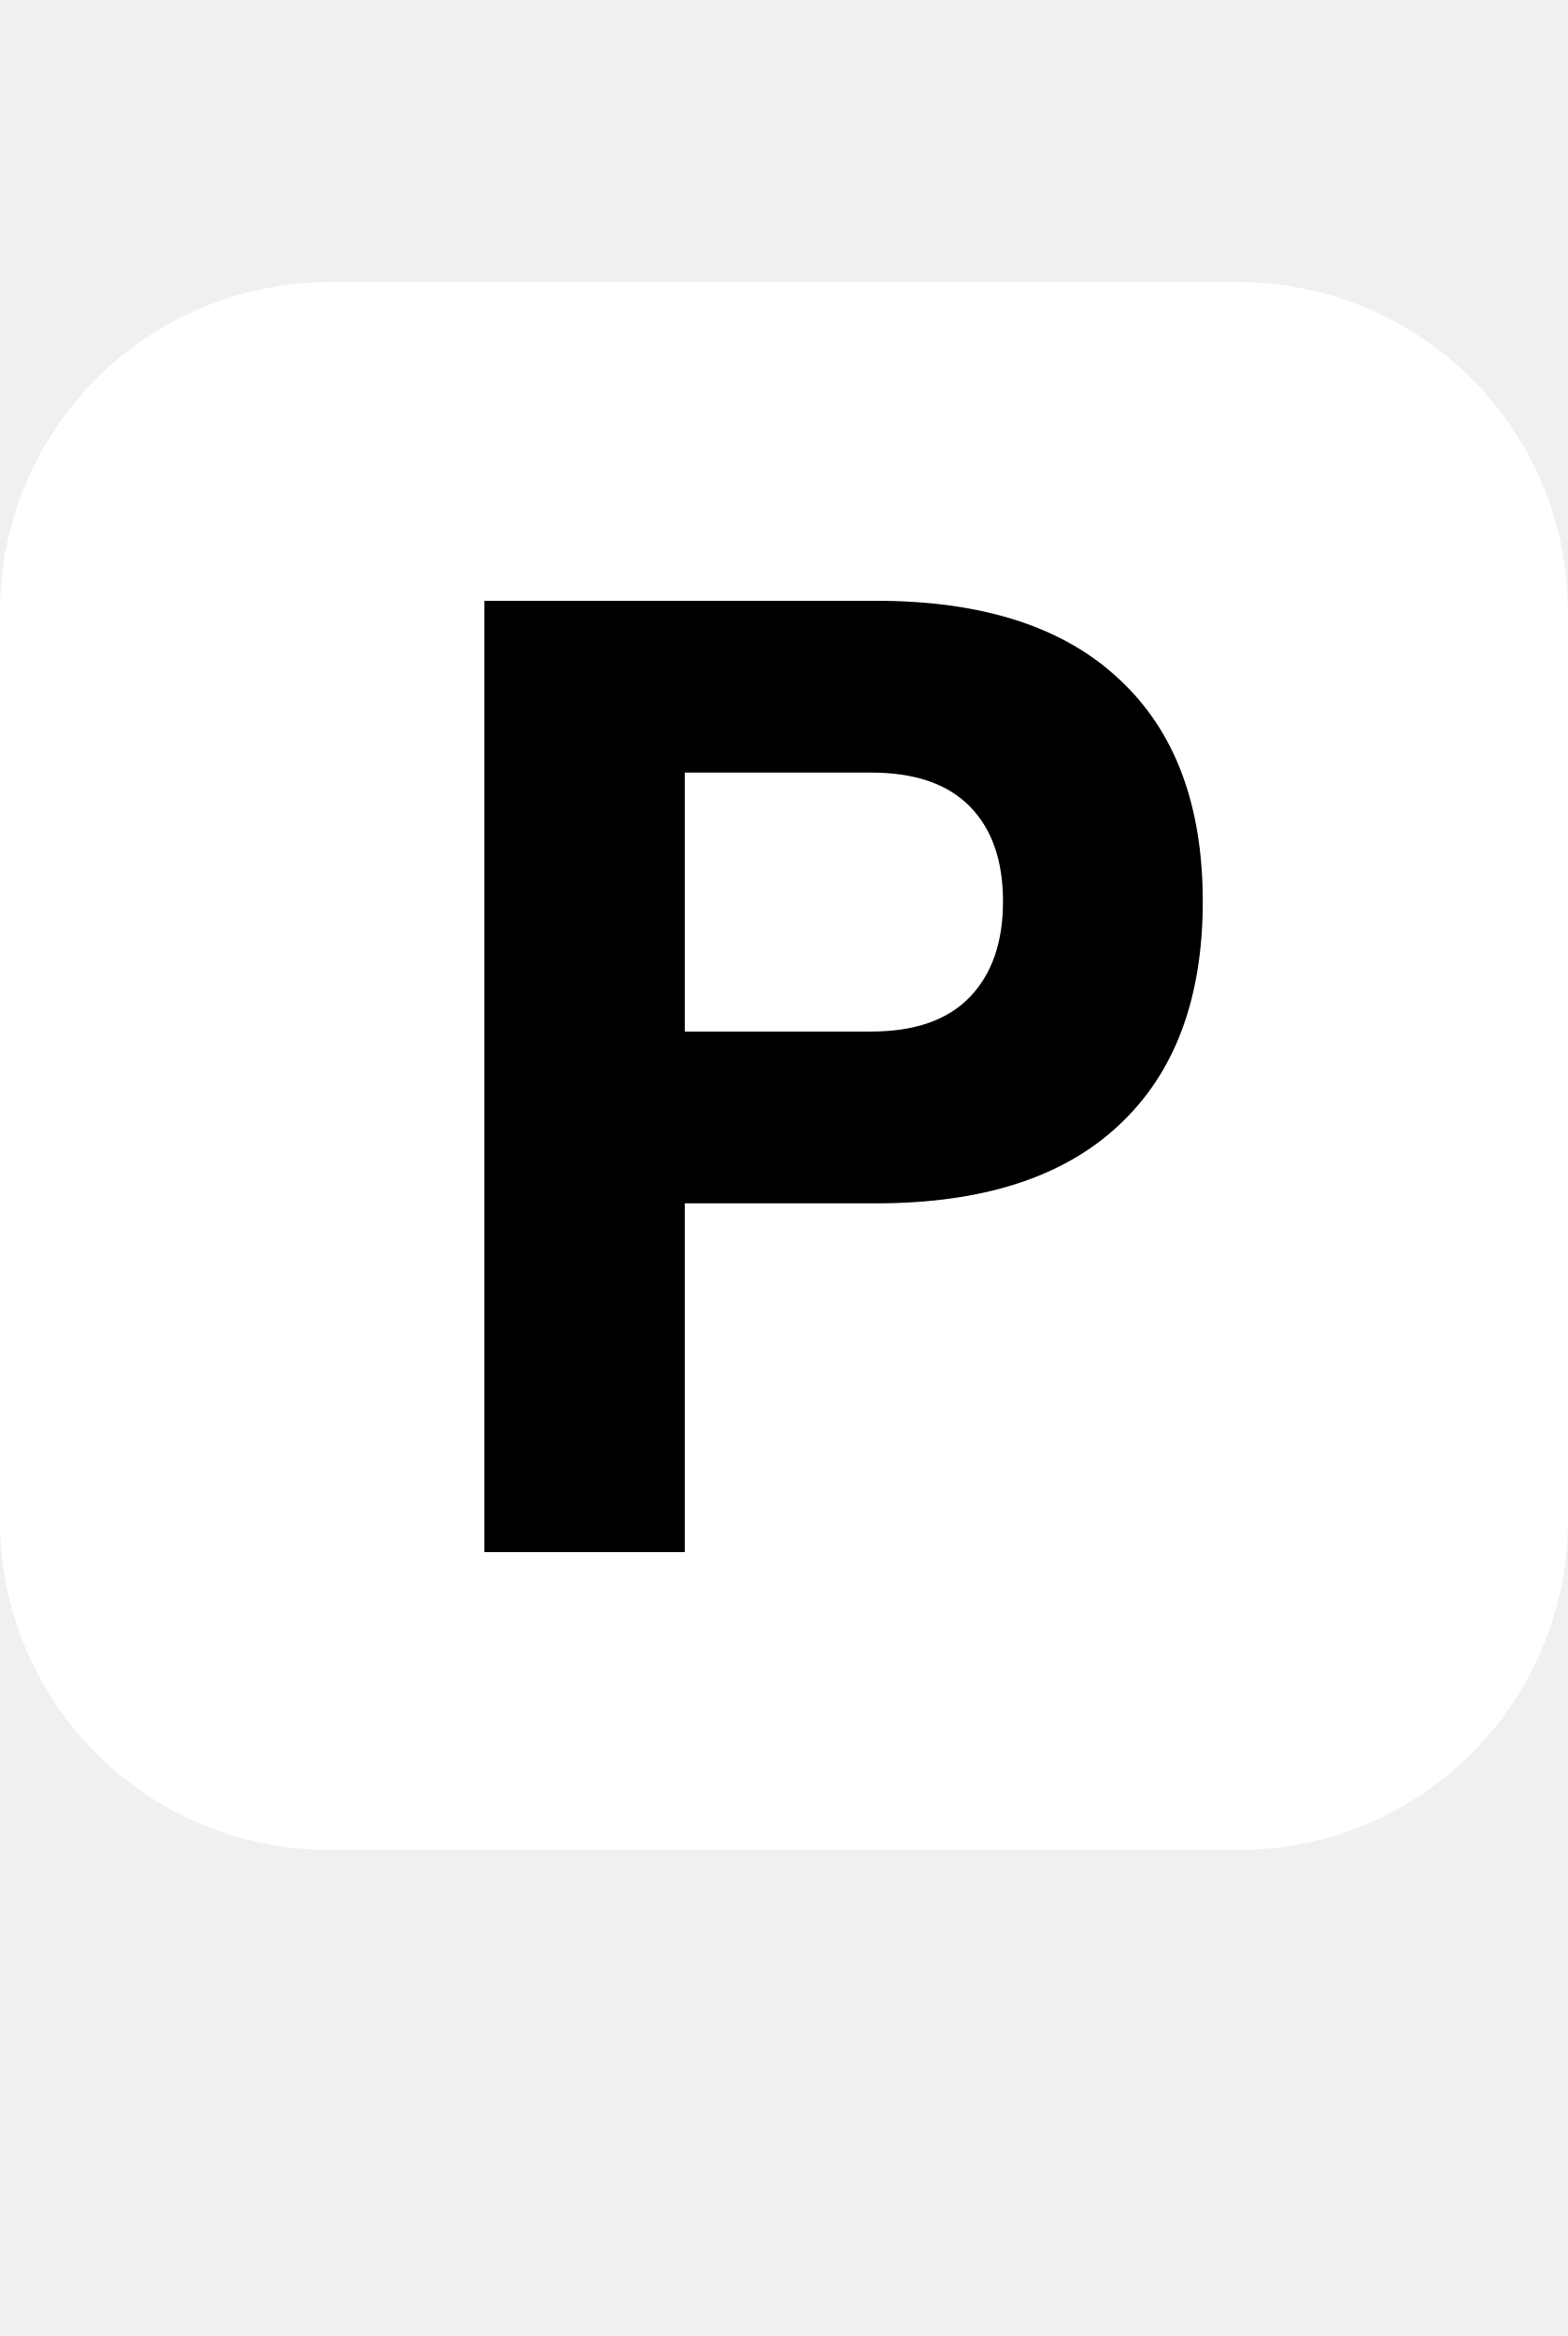
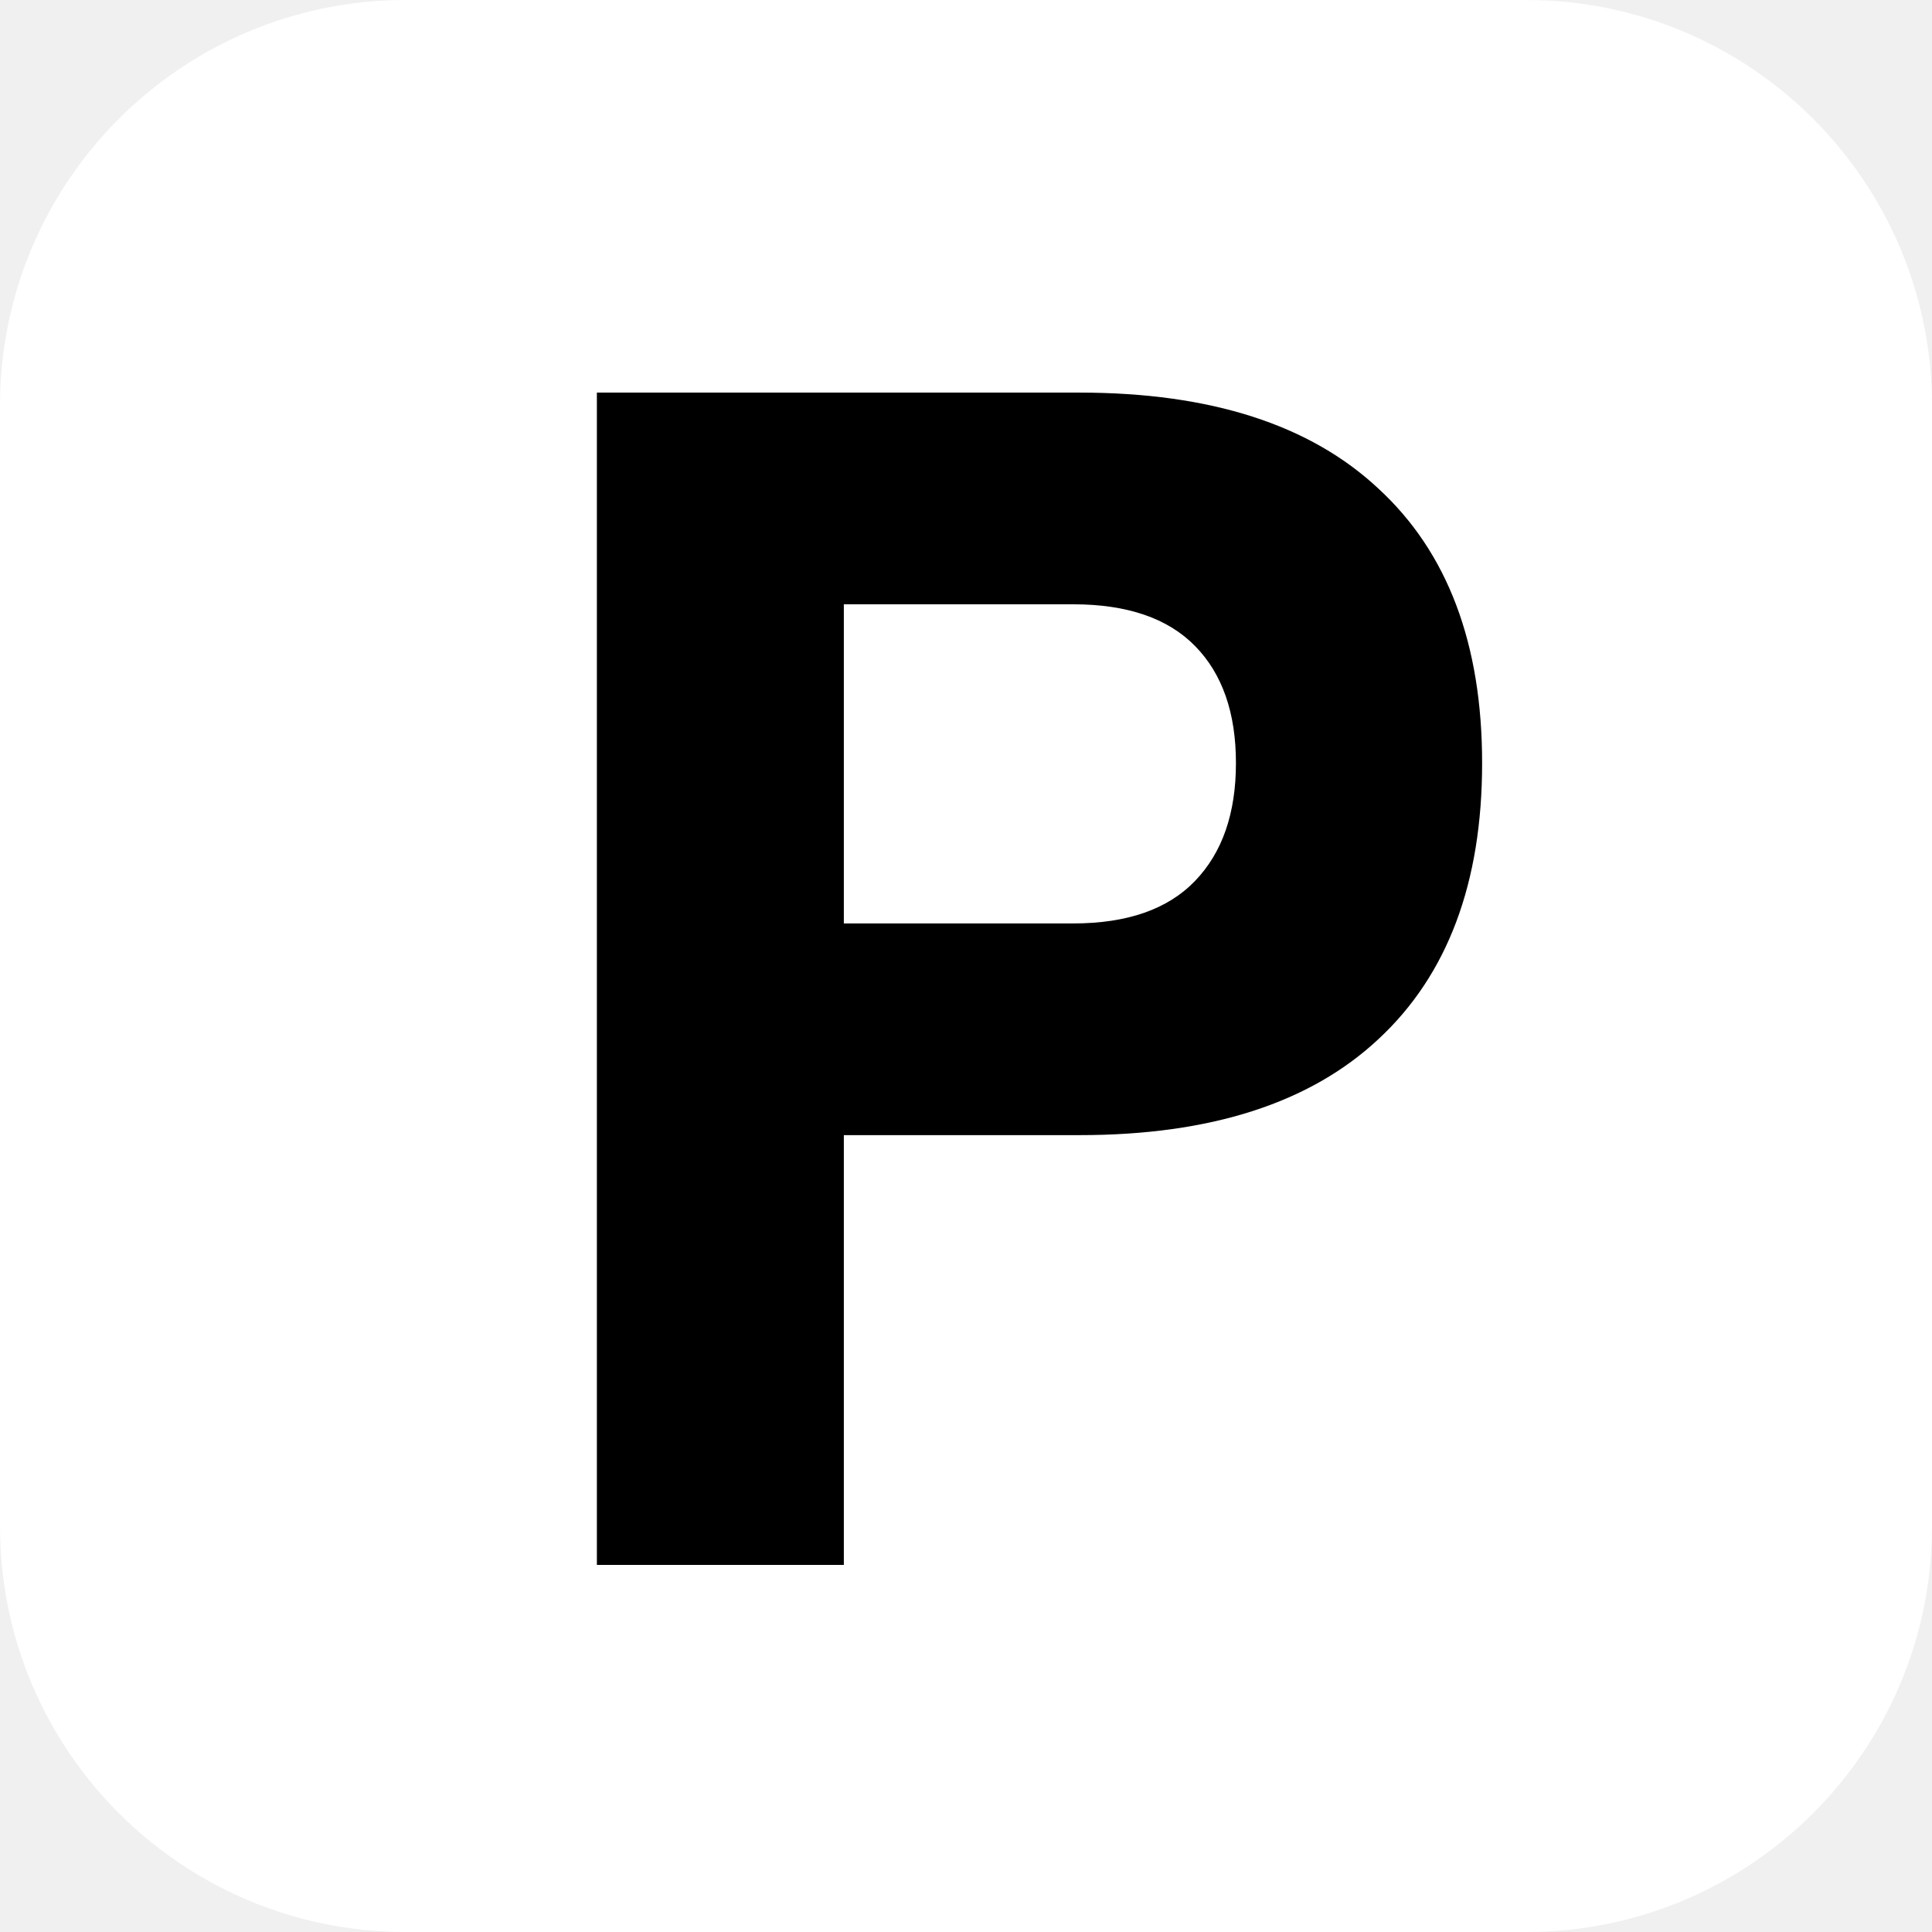
- <svg xmlns="http://www.w3.org/2000/svg" width="100" height="149" viewBox="0 0 100 149" fill="none">
+ <svg xmlns="http://www.w3.org/2000/svg" width="512" height="512" viewBox="0 18 100 100" fill="none">
  <rect y="18" width="100" height="100" rx="21" fill="white" />
  <path d="M43.677 99H30.894V38.321H55.879C62.658 38.321 67.818 39.981 71.36 43.302C74.929 46.594 76.714 51.326 76.714 57.496C76.714 63.694 74.929 68.453 71.36 71.773C67.818 75.094 62.658 76.754 55.879 76.754H43.677V99ZM43.677 49.278V65.797H55.547C58.342 65.797 60.444 65.064 61.855 63.597C63.267 62.131 63.972 60.097 63.972 57.496C63.972 54.895 63.267 52.875 61.855 51.437C60.444 49.998 58.342 49.278 55.547 49.278H43.677Z" fill="black" />
</svg>
